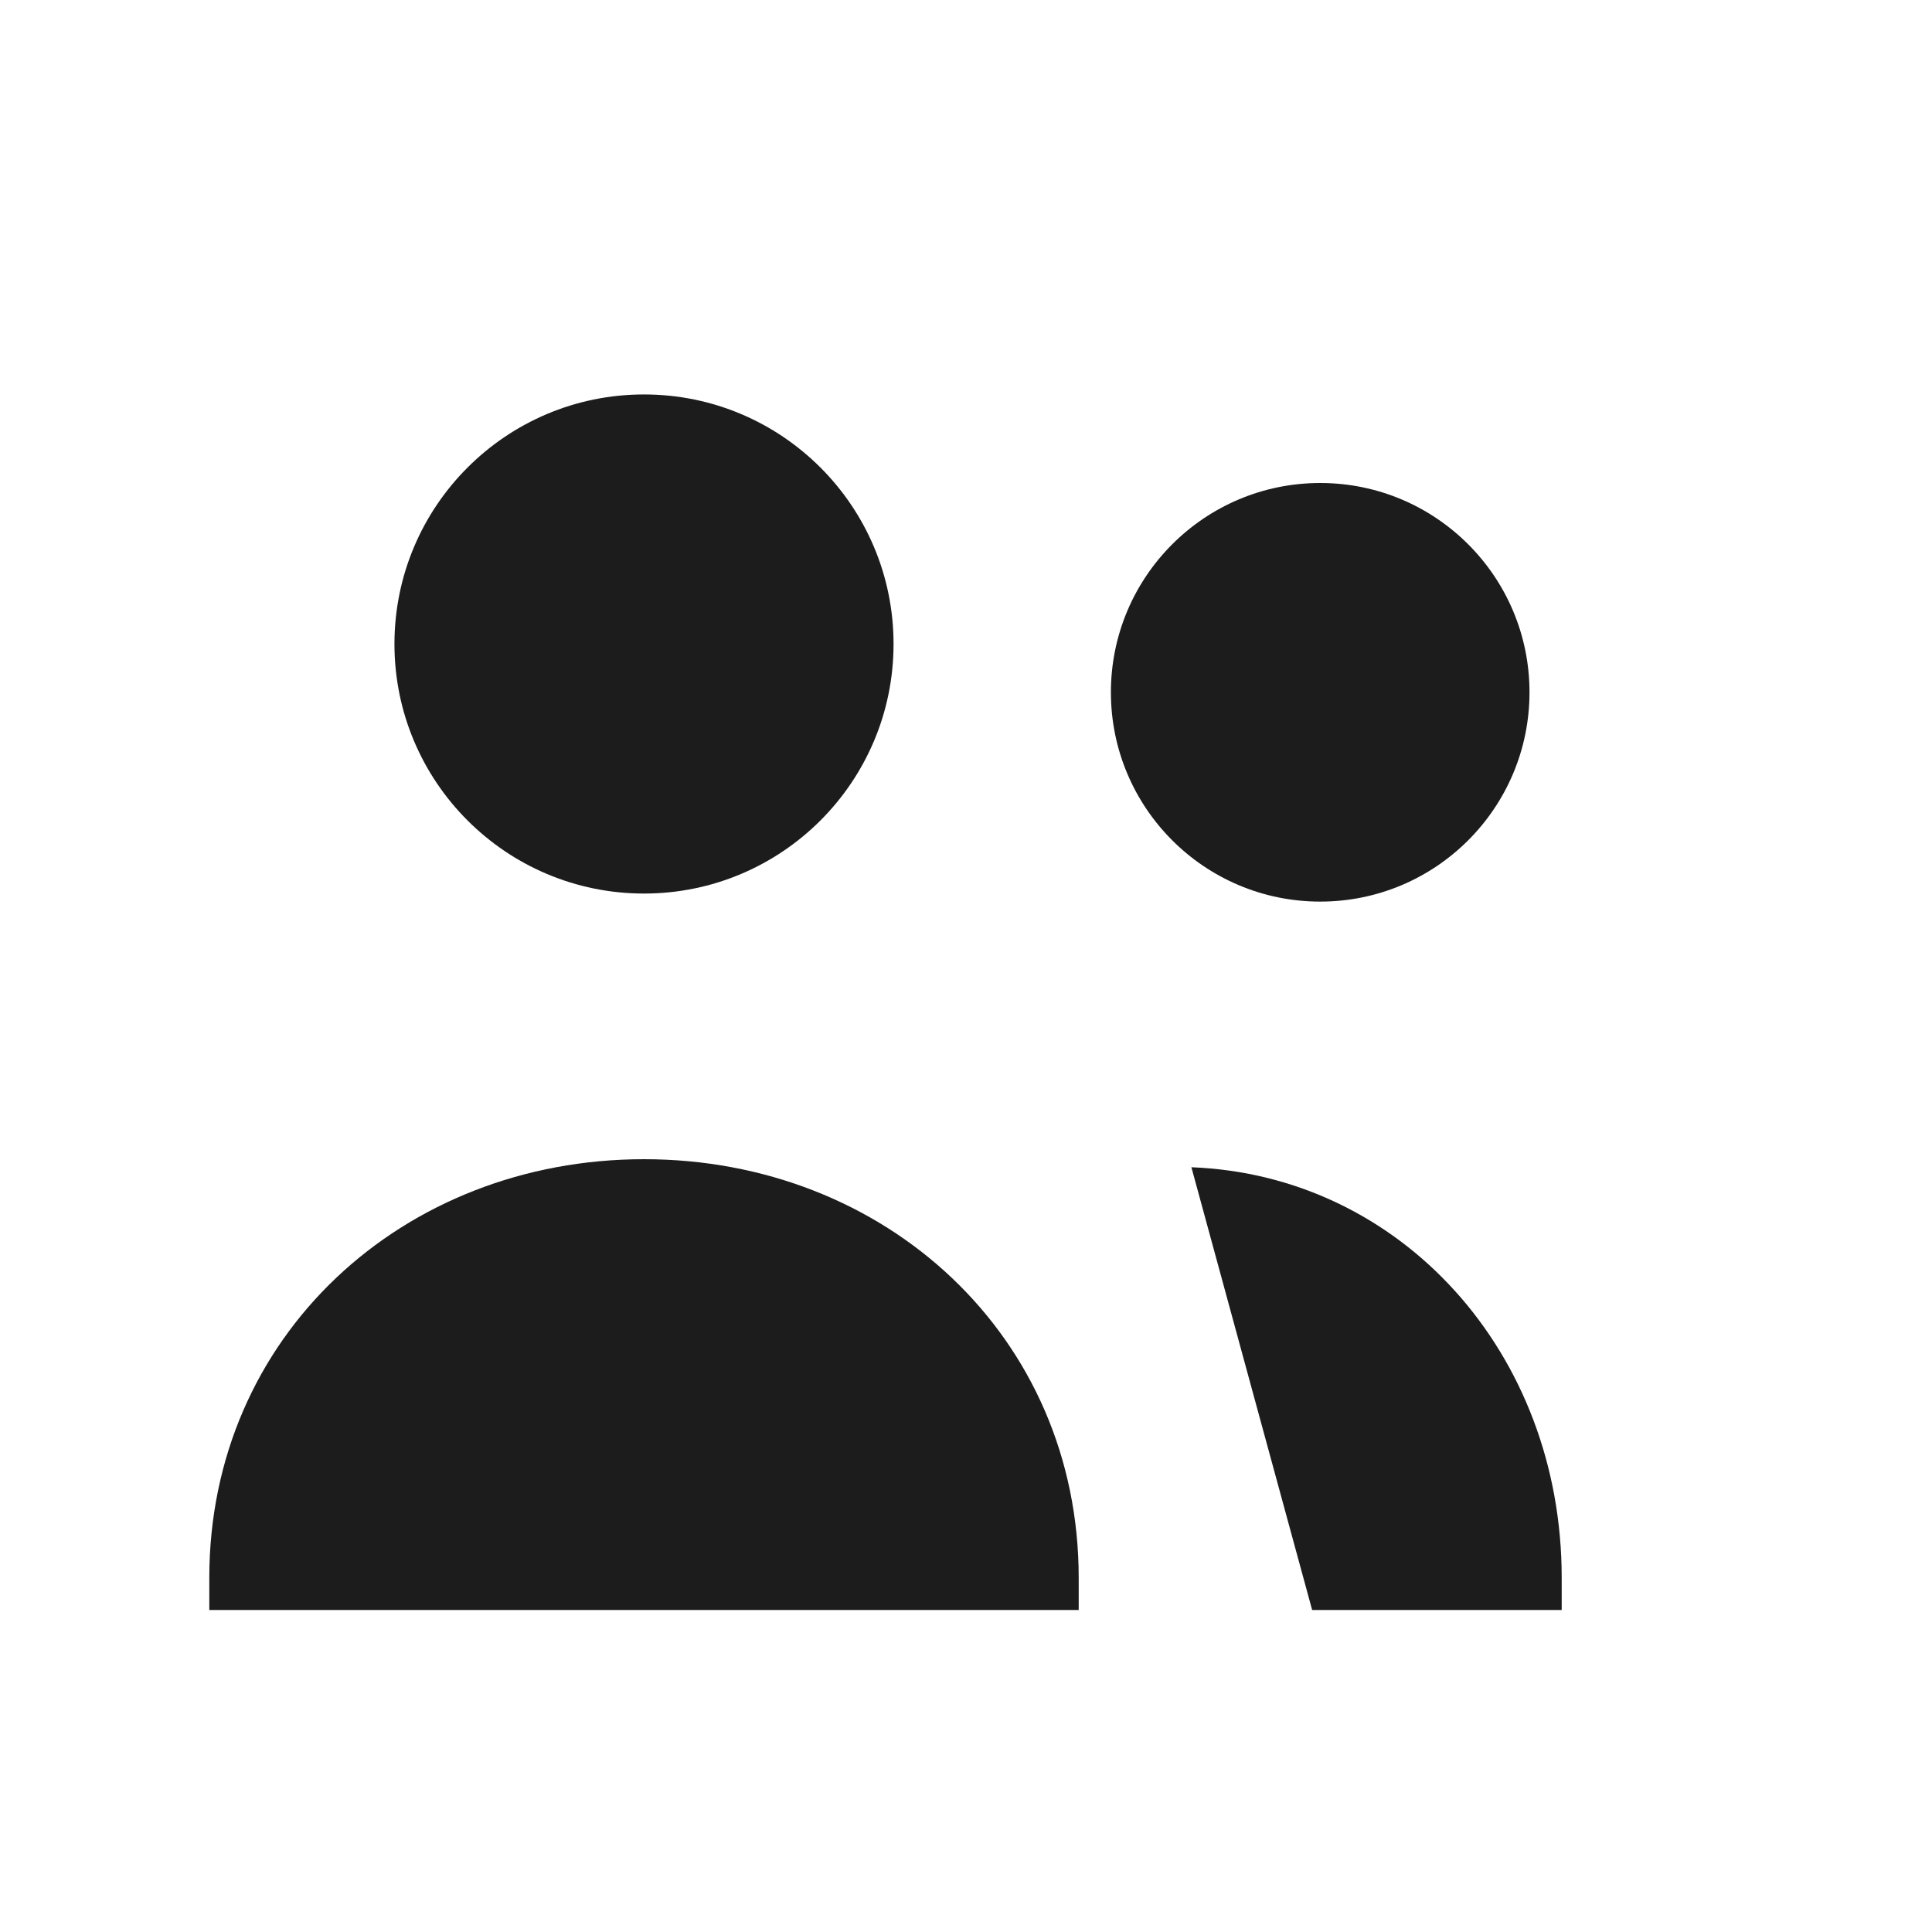
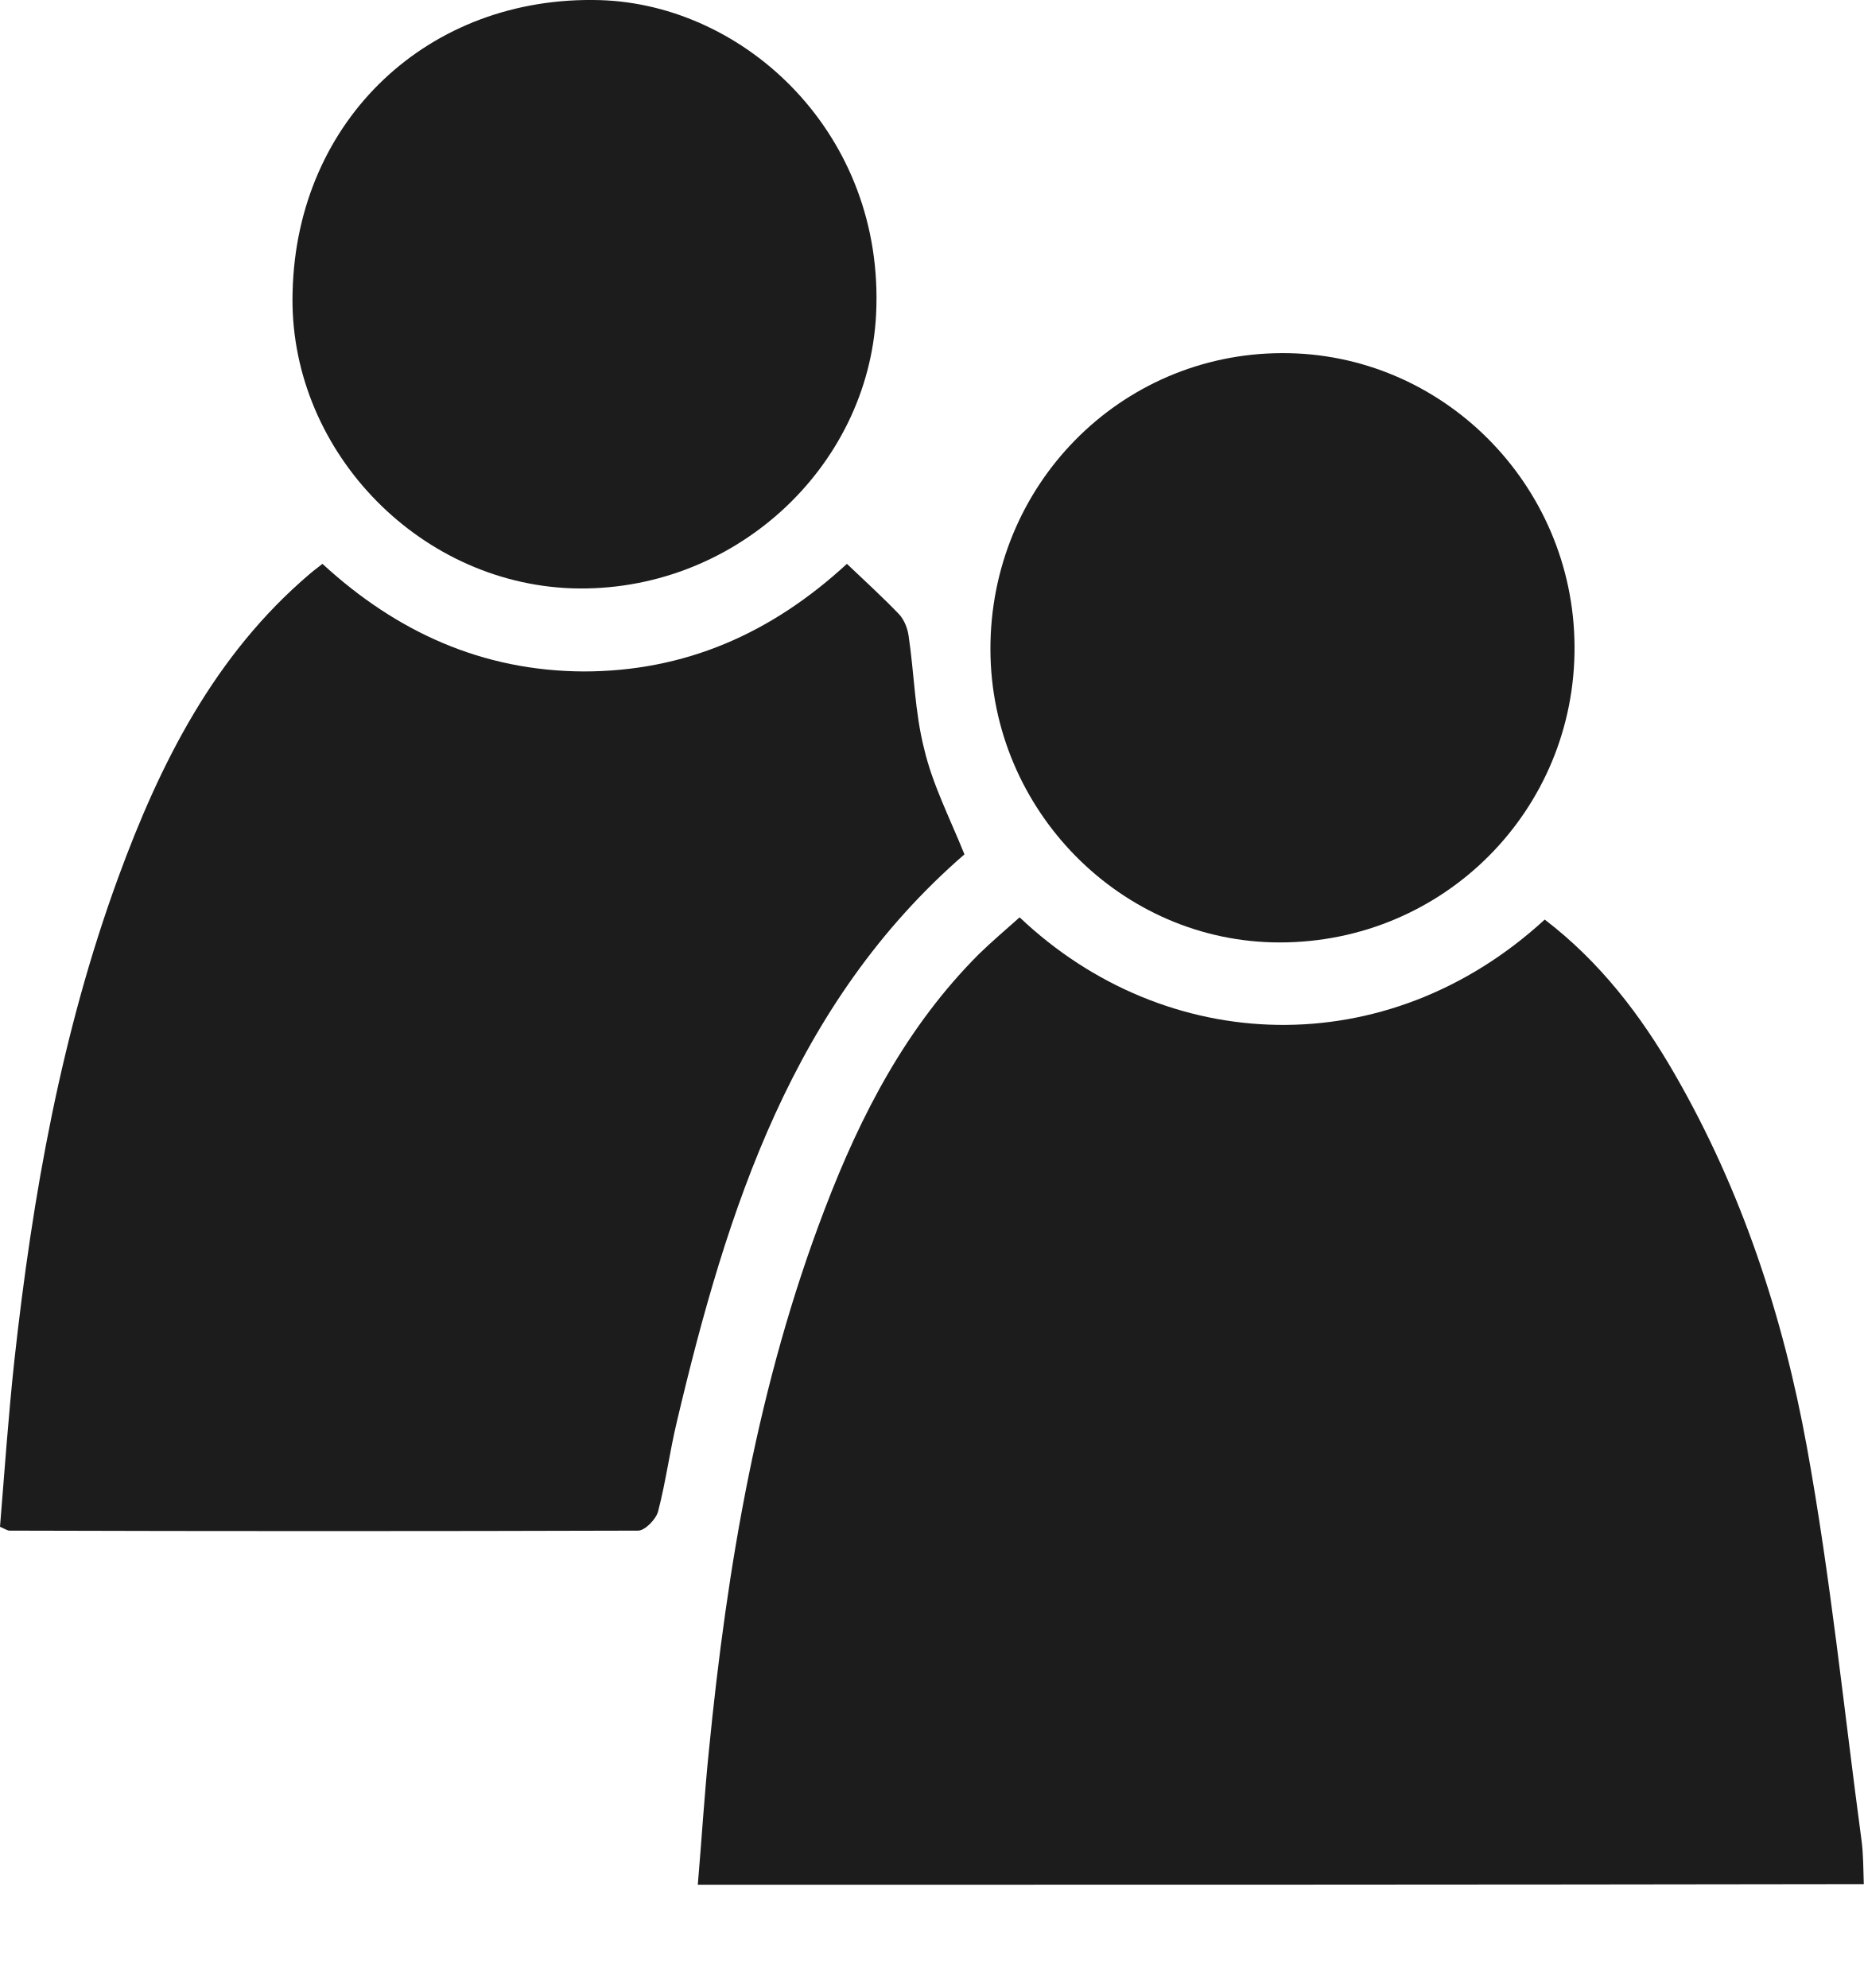
- <svg xmlns="http://www.w3.org/2000/svg" viewBox="0 0 24 24" fill="#1D1C1D">
-   <circle cx="8" cy="8" r="3.1" />
-   <circle cx="16.4" cy="8.6" r="2.6" />
-   <path d="M2.6 19.6c0-3 2.4-5.2 5.4-5.2s5.4 2.2 5.4 5.2v.4H2.6z" />
-   <path d="M14.8 14.5c2.6.1 4.6 2.3 4.6 5.1v.4h-3.1z" />
+ <svg xmlns="http://www.w3.org/2000/svg" width="15" height="16" viewBox="0 0 15 16" fill="none">
+   <path d="M5.616 15.169C5.647 14.805 5.669 14.446 5.705 14.092C5.852 12.602 6.1 11.134 6.638 9.73C6.927 8.972 7.296 8.262 7.878 7.679C7.984 7.576 8.095 7.482 8.206 7.383C9.384 8.5 11.161 8.568 12.432 7.401C12.872 7.737 13.205 8.168 13.48 8.648C14.018 9.582 14.351 10.596 14.542 11.646C14.733 12.696 14.84 13.76 14.982 14.814C14.996 14.922 14.996 15.034 15 15.164C11.872 15.169 8.762 15.169 5.616 15.169Z" fill="#1C1C1C" />
+   <path d="M7.762 6.876C6.38 8.074 5.852 9.73 5.447 11.444C5.39 11.682 5.358 11.929 5.296 12.166C5.278 12.229 5.19 12.319 5.136 12.319C3.448 12.324 1.759 12.324 0.076 12.319C0.062 12.319 0.049 12.31 0 12.288C0.036 11.848 0.067 11.399 0.116 10.946C0.262 9.622 0.493 8.316 0.951 7.064C1.289 6.14 1.728 5.269 2.493 4.619C2.519 4.596 2.55 4.574 2.595 4.538C3.19 5.085 3.879 5.4 4.696 5.404C5.514 5.404 6.207 5.099 6.816 4.538C6.962 4.677 7.105 4.807 7.238 4.946C7.278 4.991 7.305 5.058 7.313 5.121C7.358 5.422 7.362 5.732 7.438 6.028C7.504 6.31 7.642 6.58 7.762 6.876Z" fill="#1C1C1C" />
+   <path d="M10.317 2.842C11.605 2.837 12.663 3.896 12.672 5.198C12.681 6.517 11.623 7.585 10.299 7.585C9.024 7.585 7.975 6.521 7.971 5.229C7.967 3.91 9.011 2.846 10.317 2.842Z" fill="#1C1C1C" />
+   <path d="M2.355 2.344C2.39 0.961 3.452 -0.039 4.83 0.001C6.003 0.037 7.122 1.083 7.051 2.528C6.989 3.771 5.896 4.776 4.603 4.735C3.346 4.691 2.315 3.596 2.355 2.344Z" fill="#1C1C1C" />
</svg>
